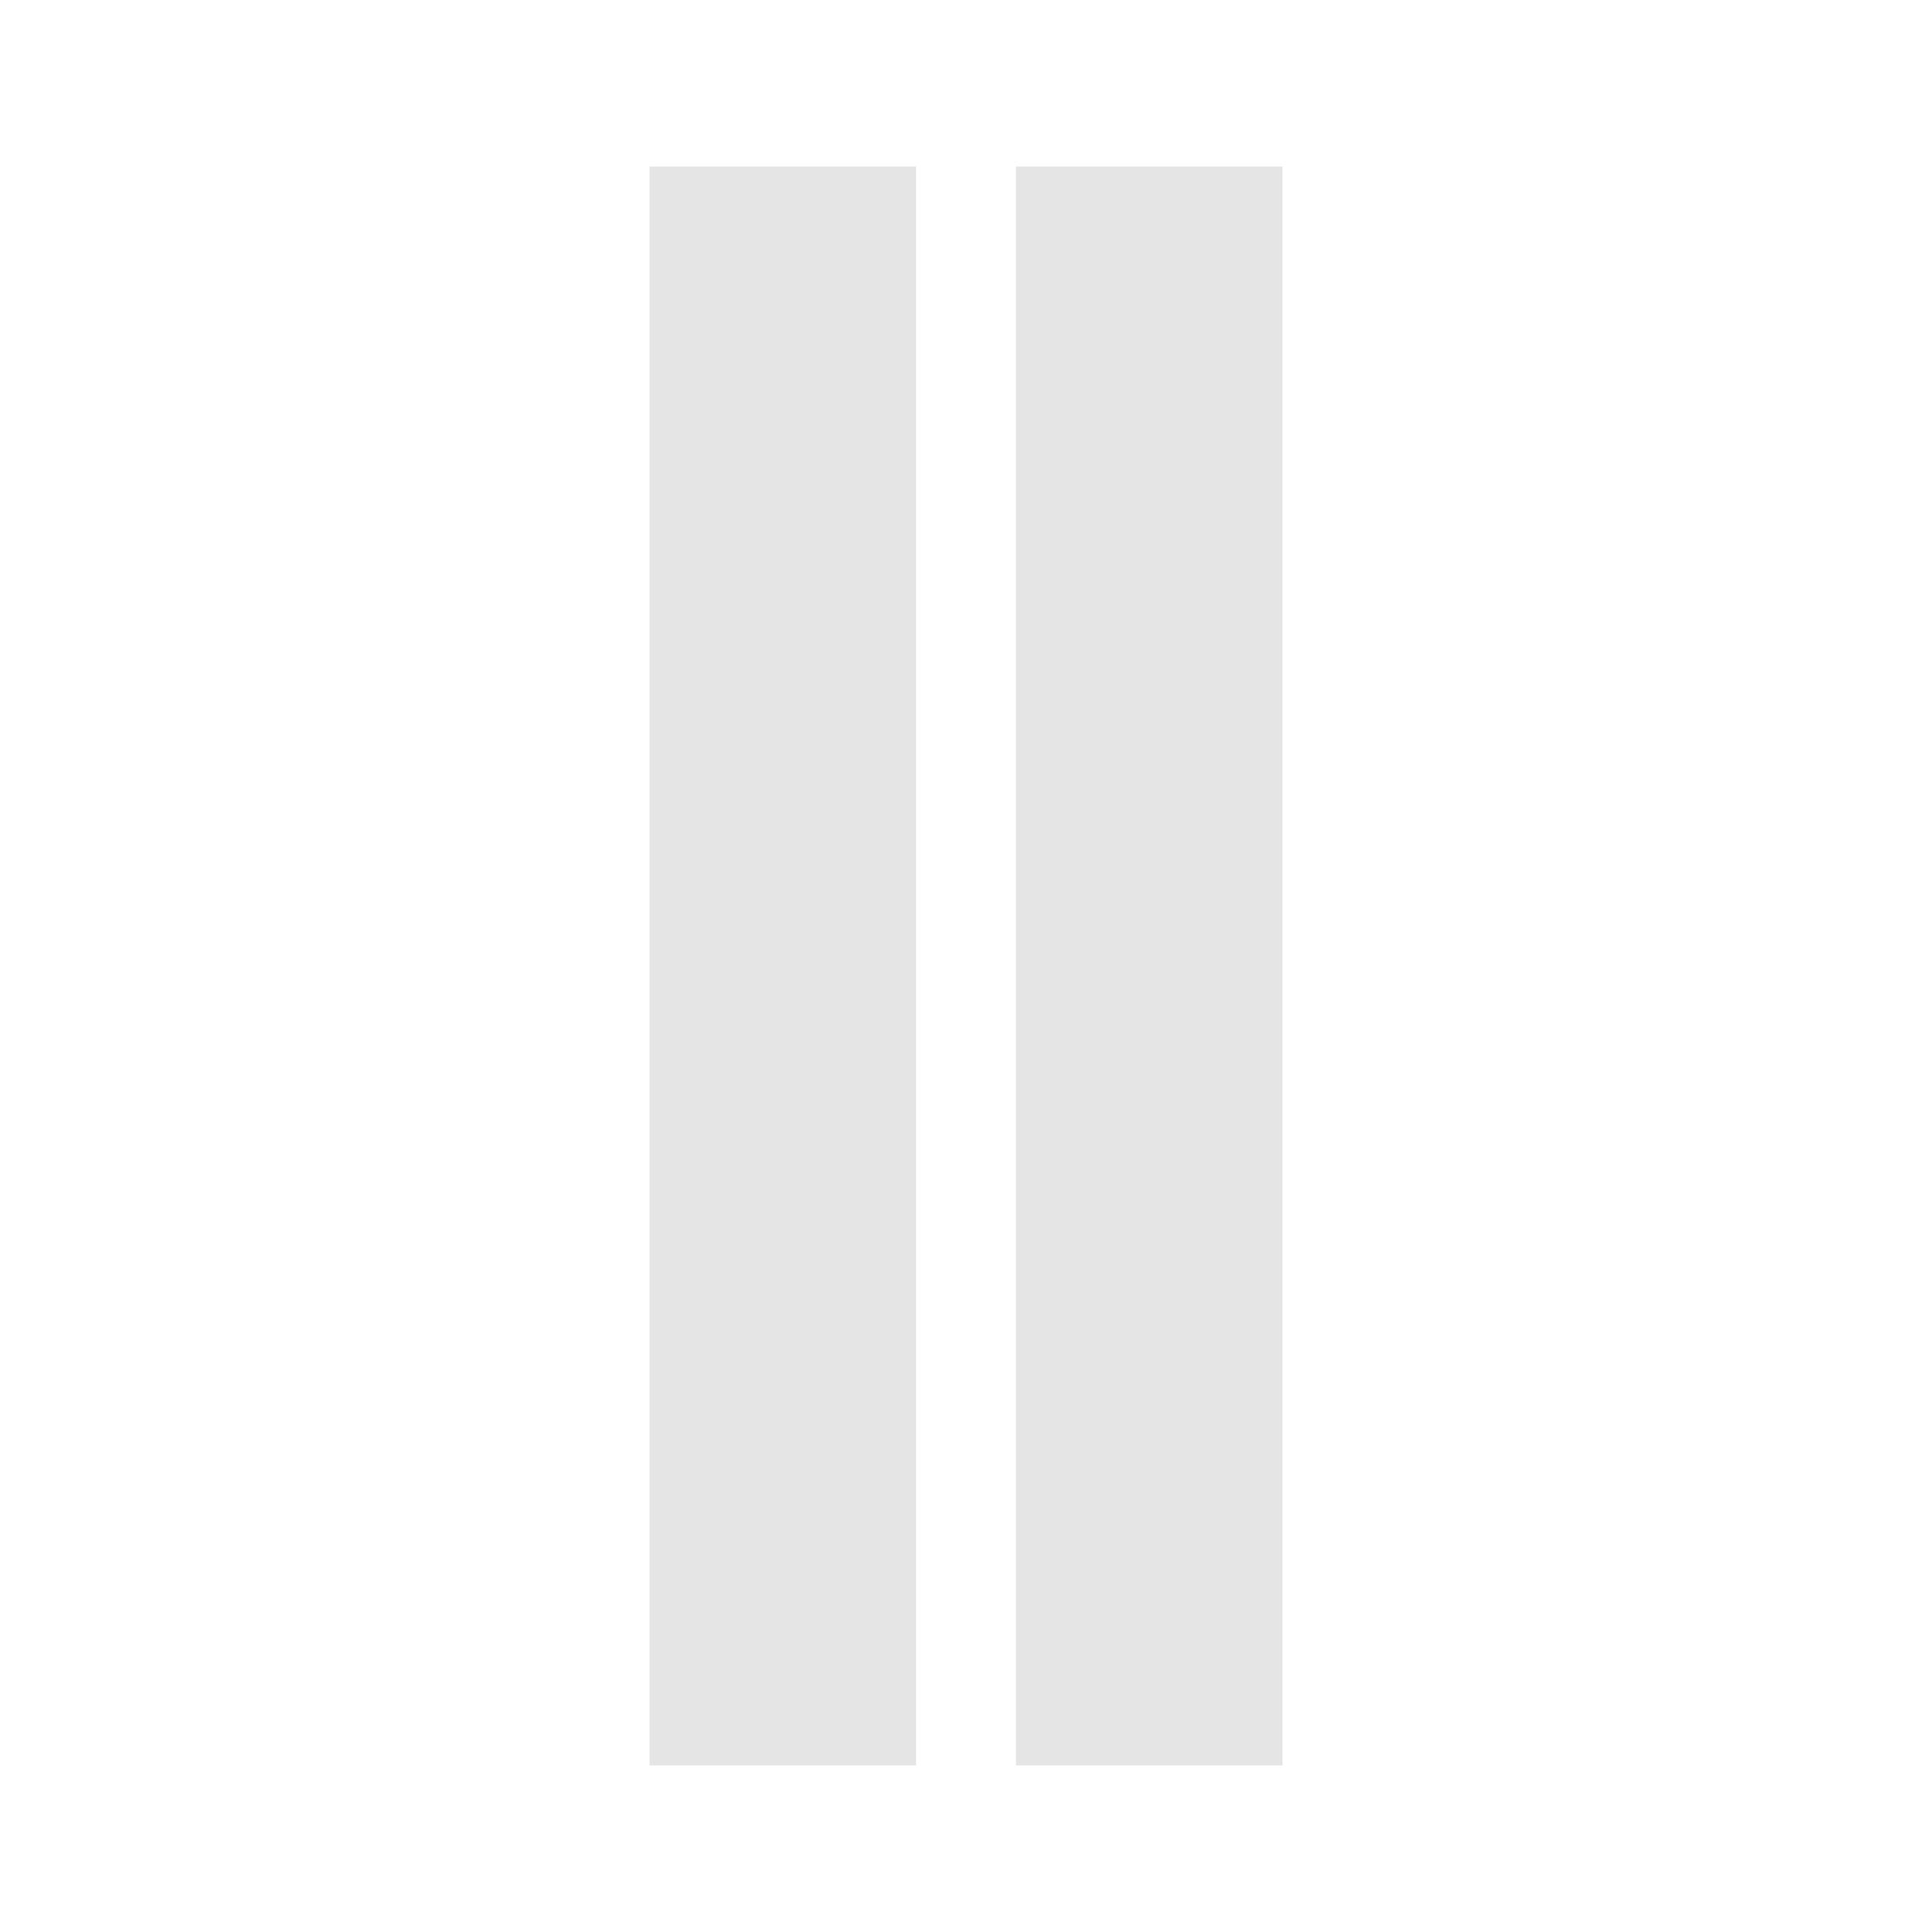
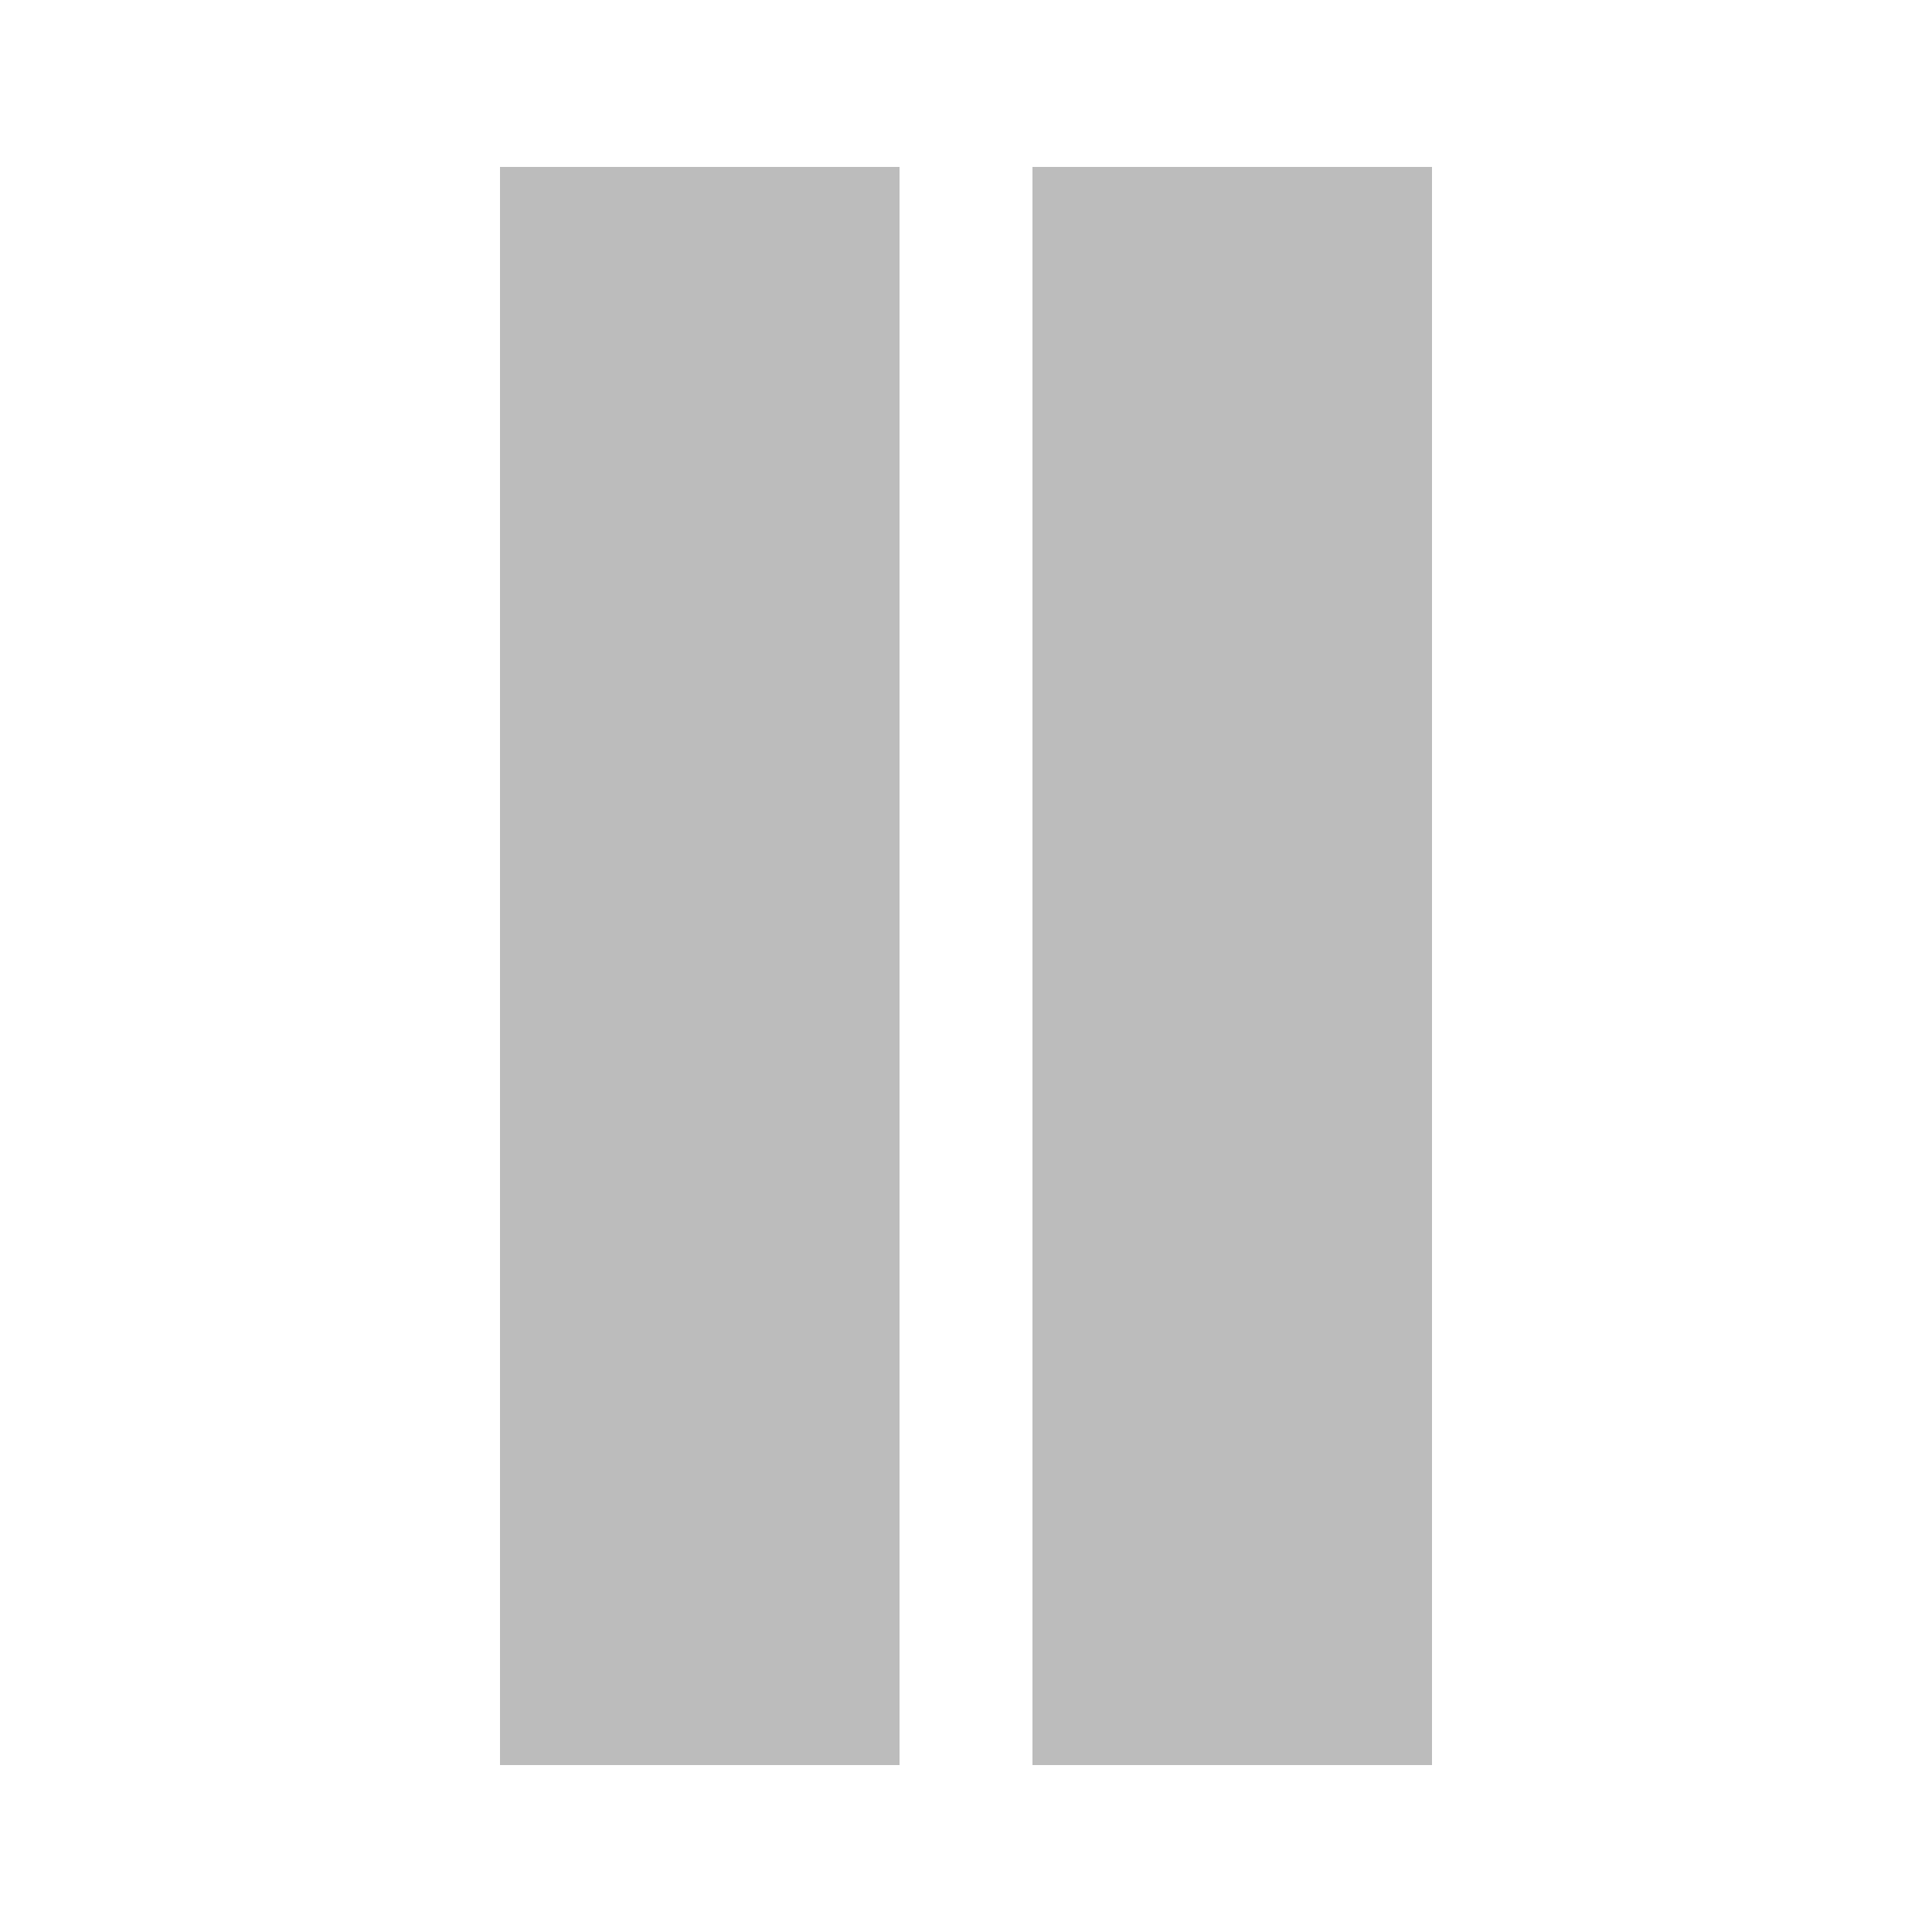
- <svg xmlns="http://www.w3.org/2000/svg" id="svg8" version="1.1" viewBox="0 0 145 145" height="145mm" width="145mm">
+ <svg xmlns="http://www.w3.org/2000/svg" id="svg8" version="1.1" viewBox="0 0 145 145" height="145mm" width="145mm" shape-rendering="crispEdges">
  <defs id="defs2" />
-   <g transform="matrix(1,0,0,1.5,-4.292244,-44.39524)" id="layer1">
-     <path d="m 53.042,37.93 h 20 v 80 h -20 z m 27.5,0 H 100.542 V 117.93 H 80.542 Z" style="fill:#e5e5e5;fill-opacity:1;stroke-width:0.265" id="rect861" />
+   <g id="layer1" transform="matrix(1.5,0,0,1.5,-103.9384,-44.39524)" style="fill:#bcbcbc;fill-opacity:1">
+     <path id="path868" style="fill:#bcbcbc;fill-opacity:1;stroke-width:0.265" d="M 94.292,37.93 H 114.292 V 117.93 H 94.292 Z" />
+   </g>
+   <g style="fill:#bcbcbc;fill-opacity:1" transform="matrix(1.5,0,0,1.5,-63.93839,-44.39524)" id="g820">
+     <path d="M 94.292,37.93 H 114.292 V 117.93 H 94.292 Z" style="fill:#bcbcbc;fill-opacity:1;stroke-width:0.265" id="path818" />
  </g>
</svg>
